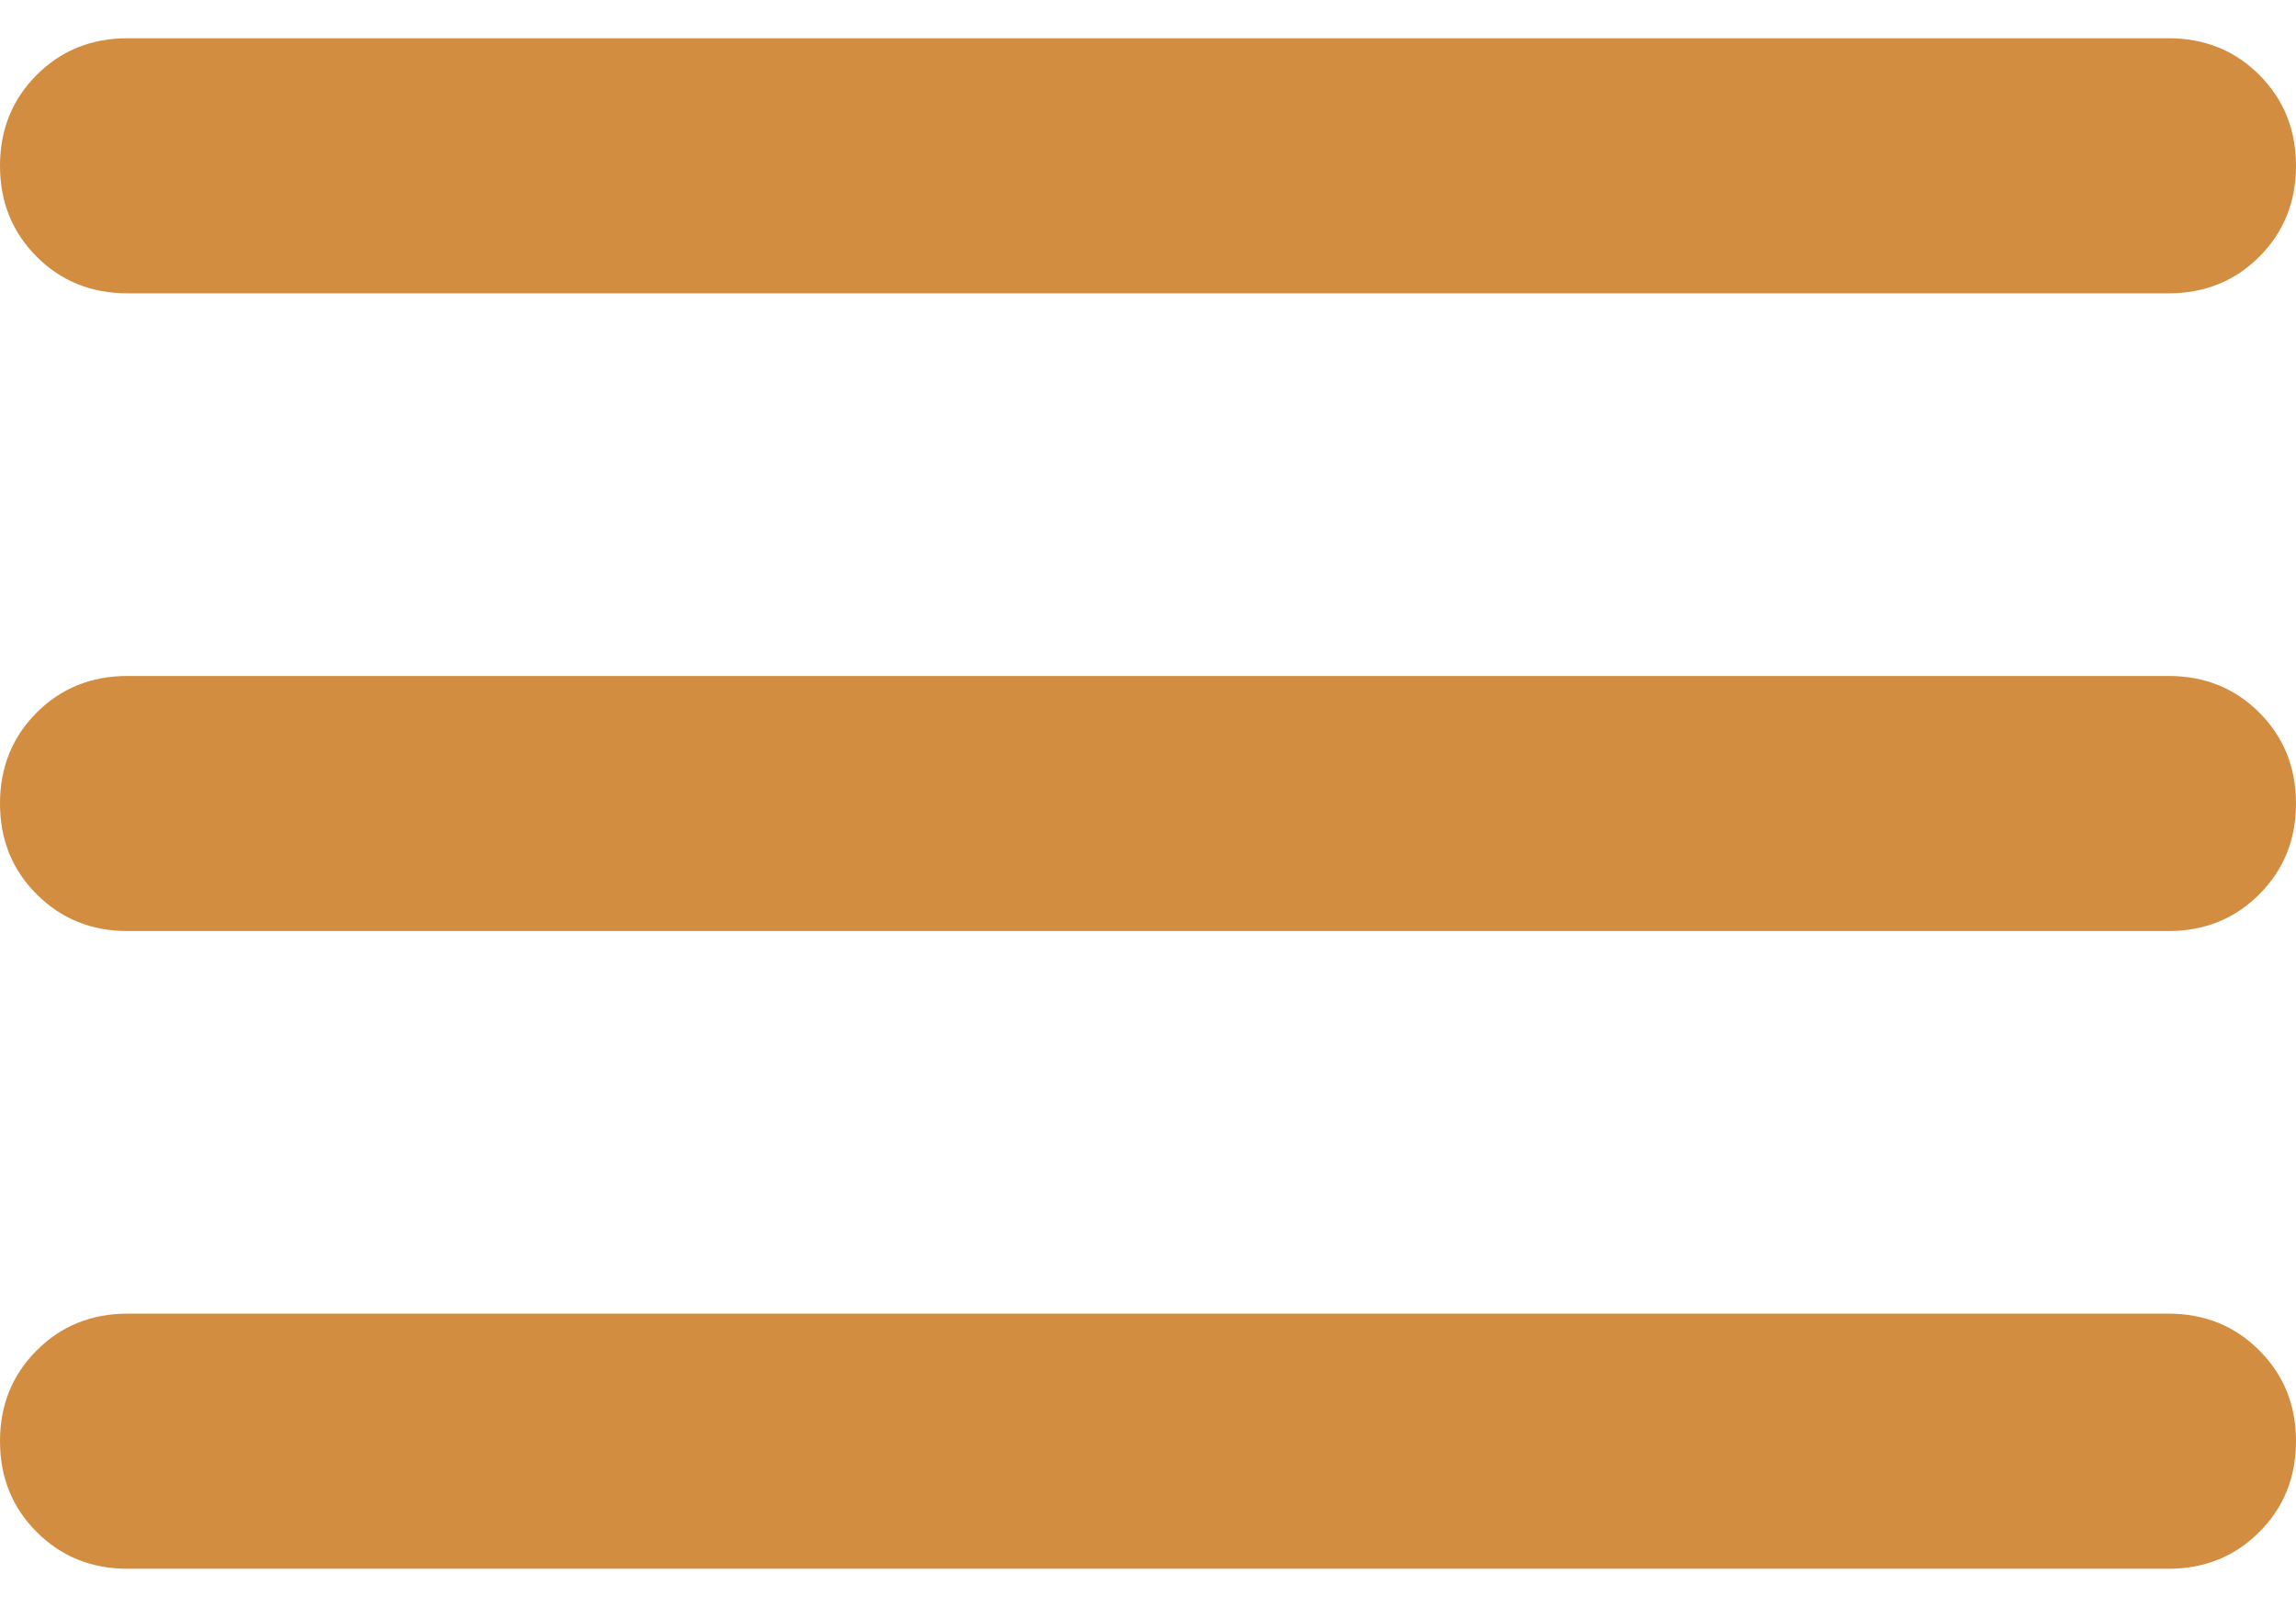
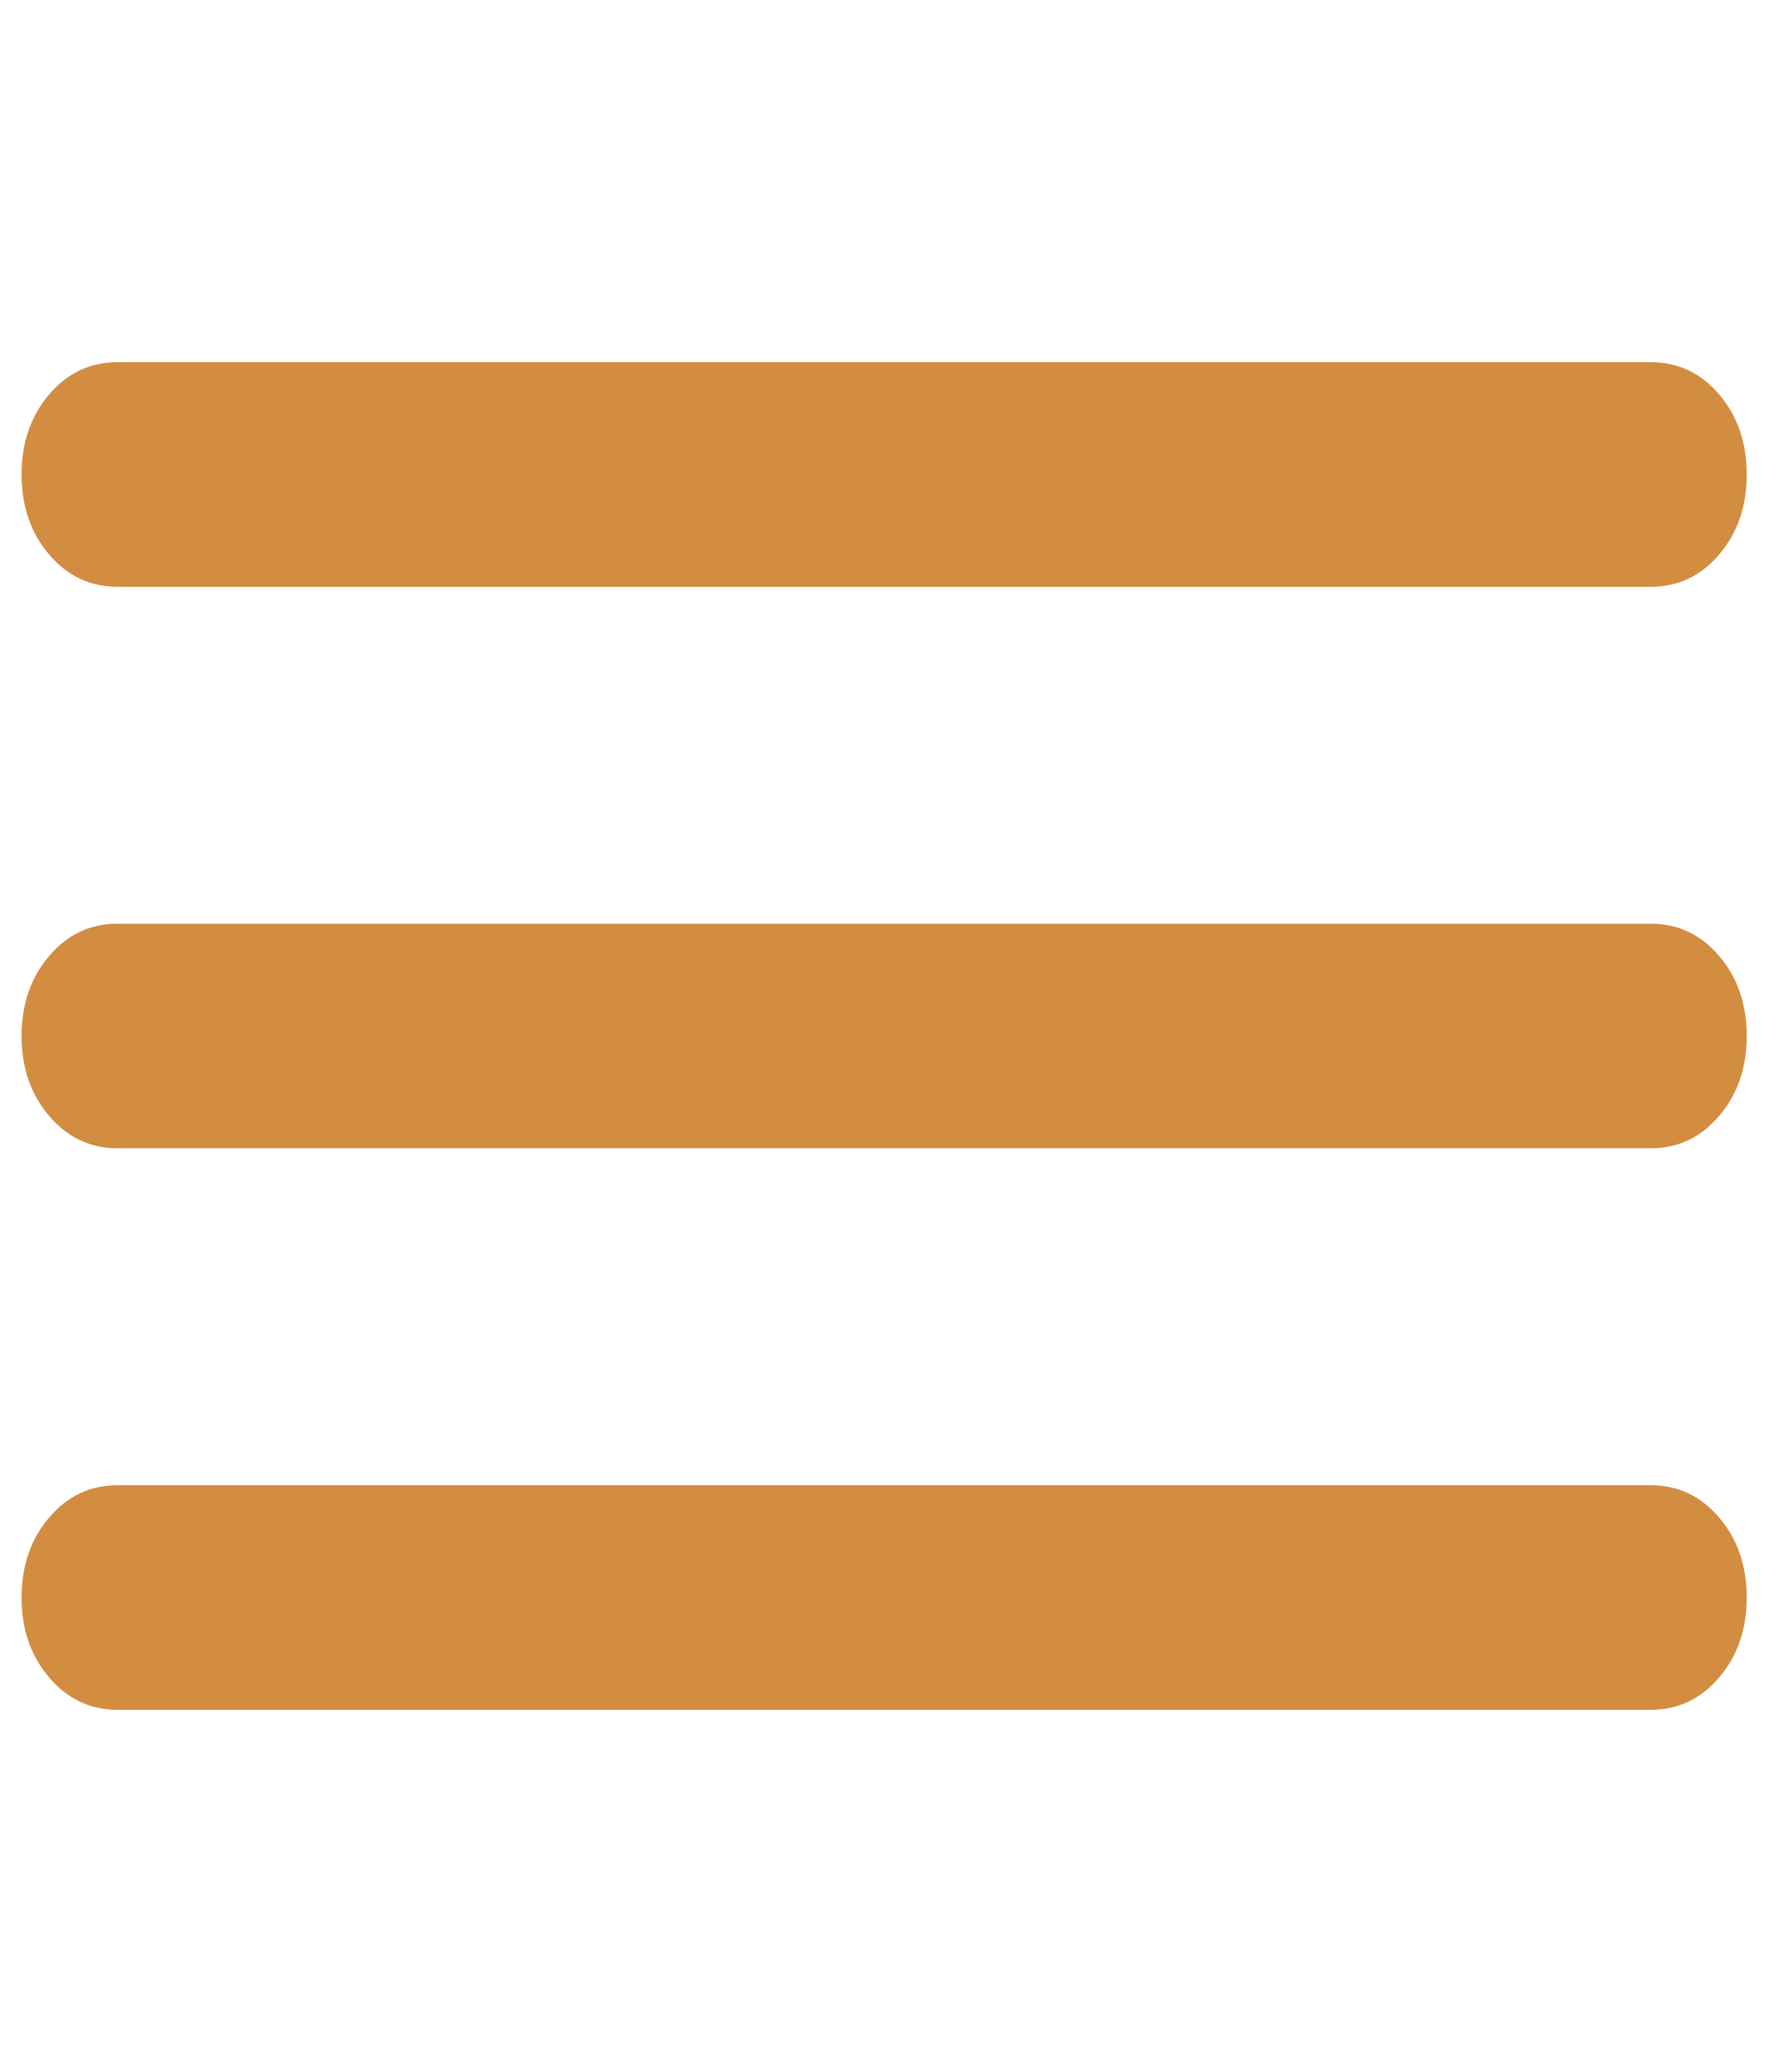
- <svg xmlns="http://www.w3.org/2000/svg" width="50" height="35" viewBox="0 0 50 35" fill="none">
-   <path d="M2.778 34.167C1.991 34.167 1.331 33.9 0.8 33.367C0.267 32.835 0 32.176 0 31.389C0 30.602 0.267 29.943 0.8 29.411C1.331 28.878 1.991 28.611 2.778 28.611H47.222C48.009 28.611 48.669 28.878 49.2 29.411C49.733 29.943 50 30.602 50 31.389C50 32.176 49.733 32.835 49.2 33.367C48.669 33.9 48.009 34.167 47.222 34.167H2.778ZM2.778 20.278C1.991 20.278 1.331 20.011 0.8 19.478C0.267 18.946 0 18.287 0 17.5C0 16.713 0.267 16.053 0.8 15.519C1.331 14.988 1.991 14.722 2.778 14.722H47.222C48.009 14.722 48.669 14.988 49.2 15.519C49.733 16.053 50 16.713 50 17.5C50 18.287 49.733 18.946 49.2 19.478C48.669 20.011 48.009 20.278 47.222 20.278H2.778ZM2.778 6.389C1.991 6.389 1.331 6.123 0.8 5.592C0.267 5.058 0 4.398 0 3.611C0 2.824 0.267 2.164 0.8 1.631C1.331 1.099 1.991 0.833 2.778 0.833H47.222C48.009 0.833 48.669 1.099 49.2 1.631C49.733 2.164 50 2.824 50 3.611C50 4.398 49.733 5.058 49.2 5.592C48.669 6.123 48.009 6.389 47.222 6.389H2.778Z" fill="#D28D41" />
+ <svg xmlns="http://www.w3.org/2000/svg" width="35" height="41" viewBox="0 0 35 41" fill="none">
+   <g id="Frame">
+     <path id="Vector" d="M2.324 33.833C1.786 33.833 1.336 33.62 0.973 33.193C0.609 32.768 0.427 32.241 0.427 31.611C0.427 30.982 0.609 30.454 0.973 30.029C1.336 29.602 1.786 29.389 2.324 29.389H32.676C33.214 29.389 33.664 29.602 34.027 30.029C34.391 30.454 34.573 30.982 34.573 31.611C34.573 32.241 34.391 32.768 34.027 33.193C33.664 33.62 33.214 33.833 32.676 33.833H2.324ZM2.324 22.722C1.786 22.722 1.336 22.509 0.973 22.082C0.609 21.657 0.427 21.13 0.427 20.5C0.427 19.87 0.609 19.342 0.973 18.916C1.336 18.49 1.786 18.278 2.324 18.278H32.676C33.214 18.278 33.664 18.49 34.027 18.916C34.391 19.342 34.573 19.87 34.573 20.5C34.573 21.13 34.391 21.657 34.027 22.082C33.664 22.509 33.214 22.722 32.676 22.722H2.324ZM2.324 11.611C1.786 11.611 1.336 11.399 0.973 10.973C0.609 10.547 0.427 10.018 0.427 9.389C0.427 8.759 0.609 8.231 0.973 7.804C1.336 7.379 1.786 7.167 2.324 7.167H32.676C33.214 7.167 33.664 7.379 34.027 7.804C34.391 8.231 34.573 8.759 34.573 9.389C34.573 10.018 34.391 10.547 34.027 10.973C33.664 11.399 33.214 11.611 32.676 11.611H2.324Z" fill="#D28D41" />
+   </g>
</svg>
